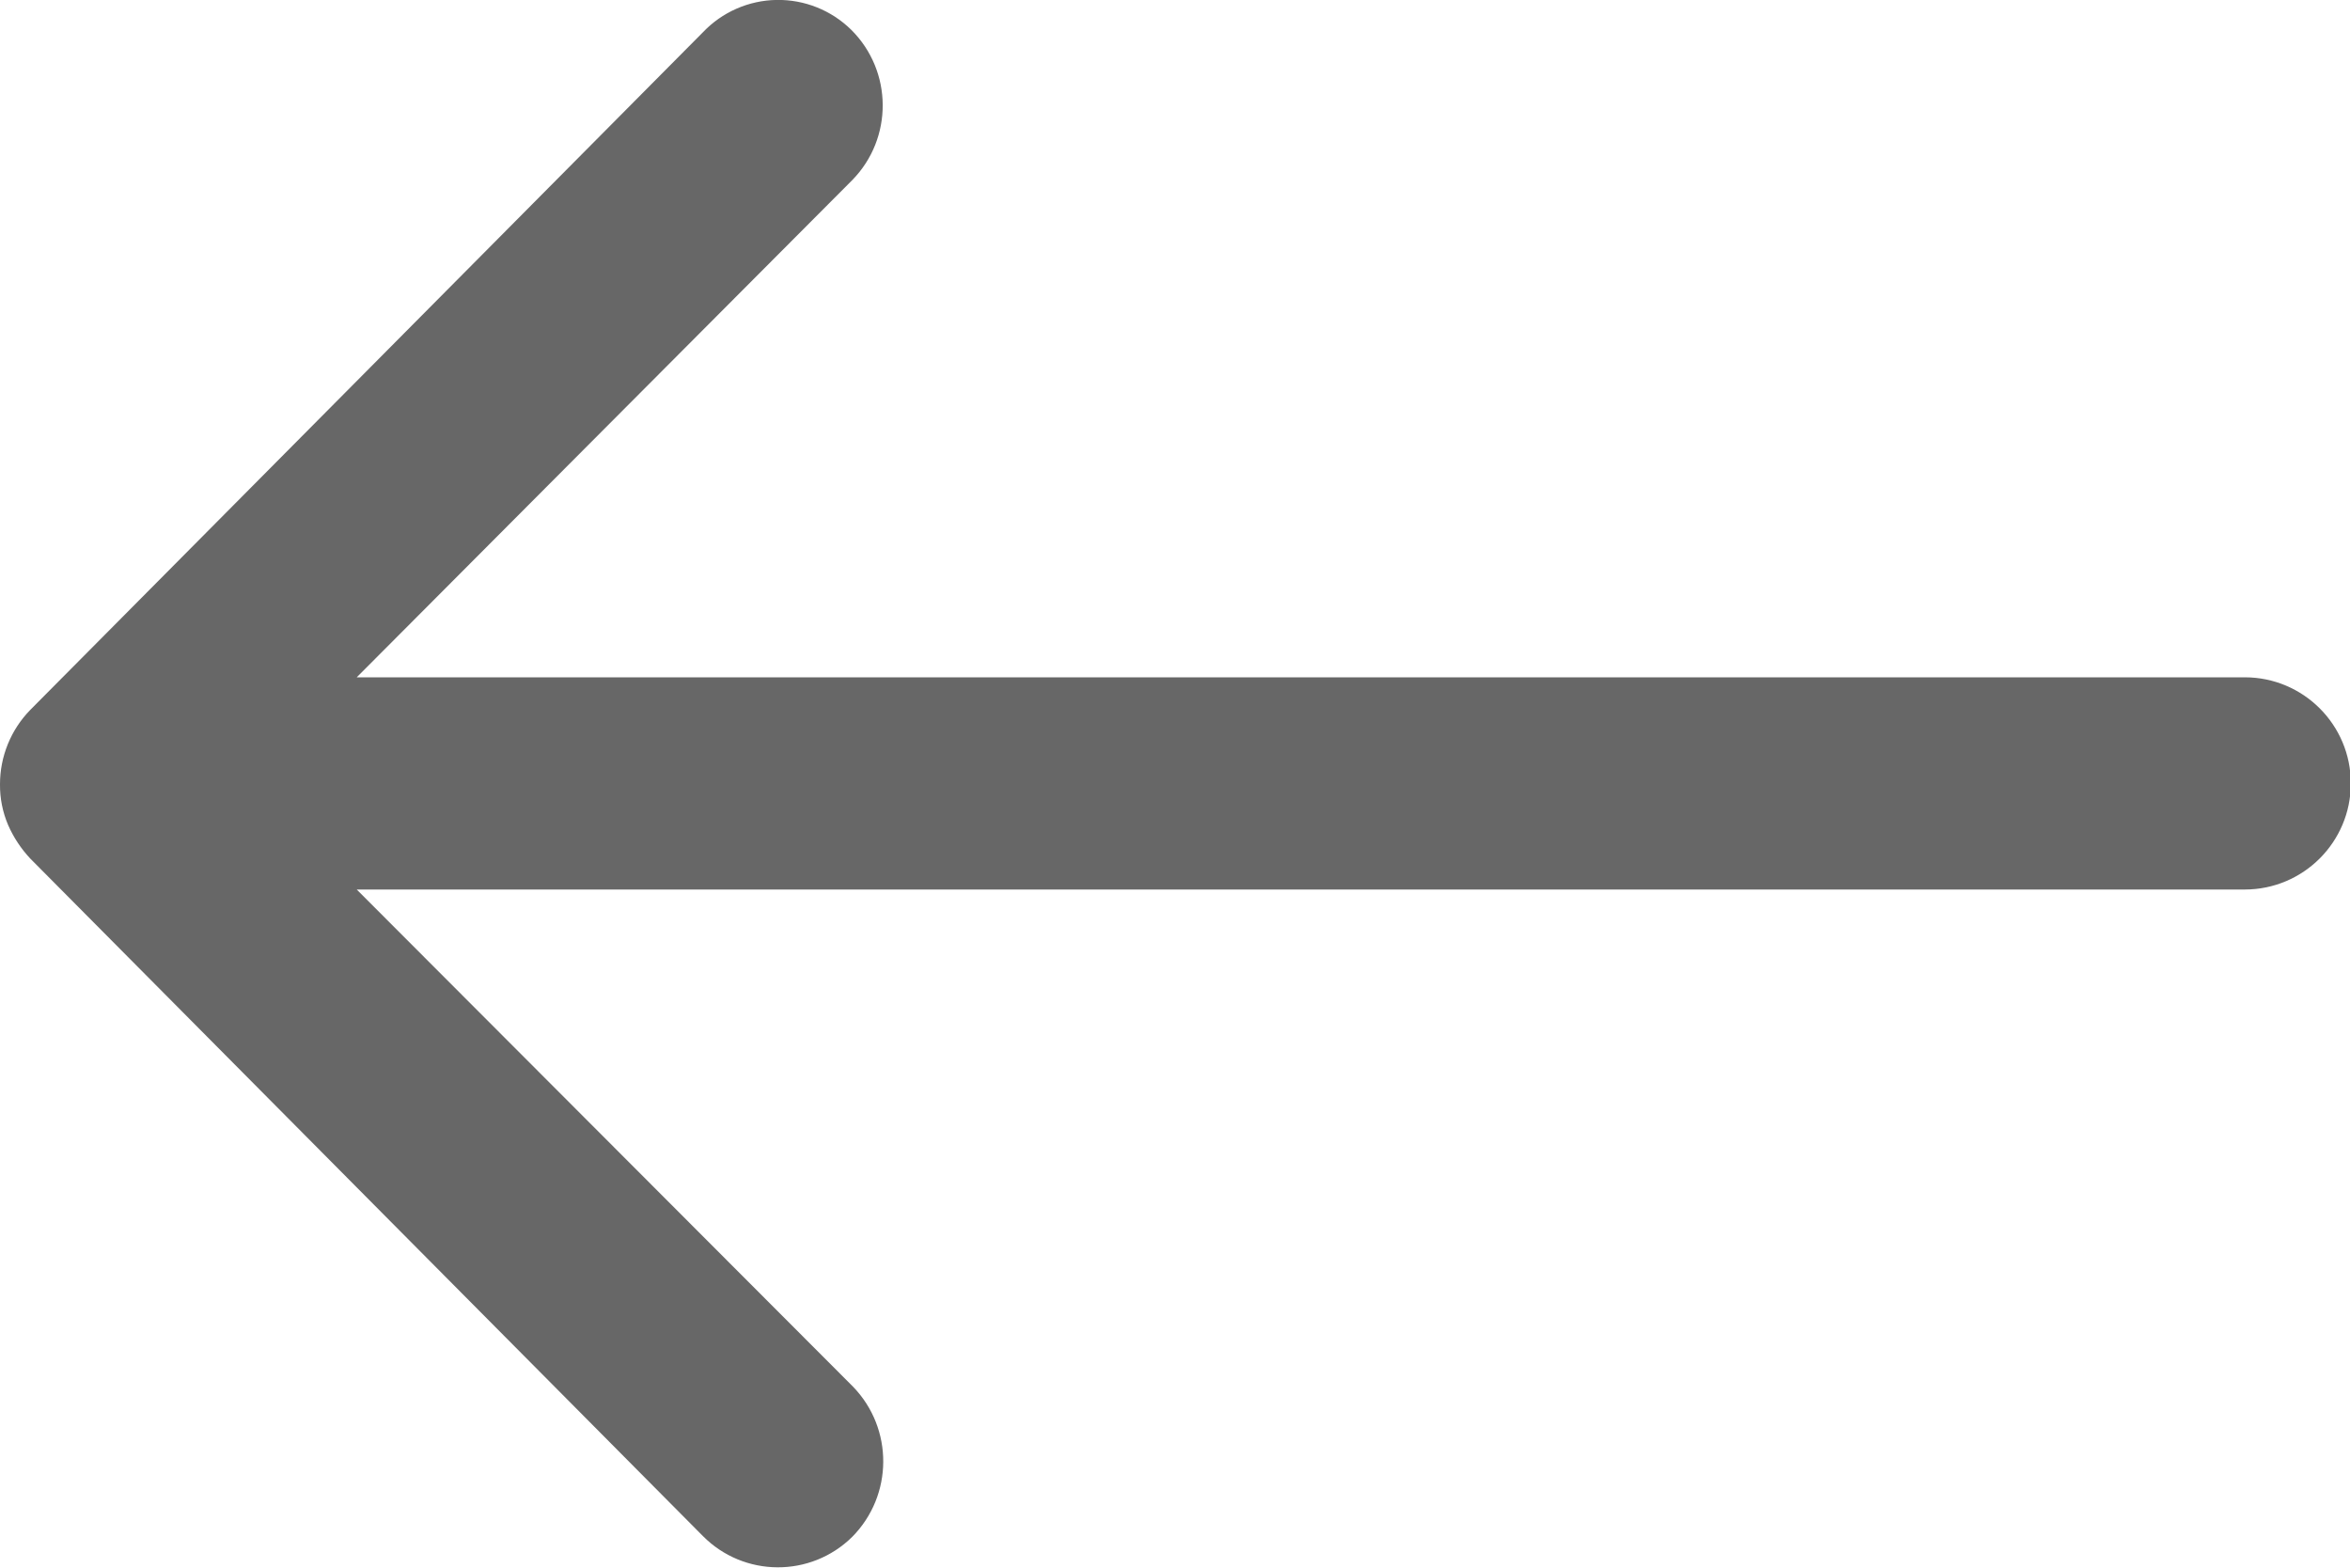
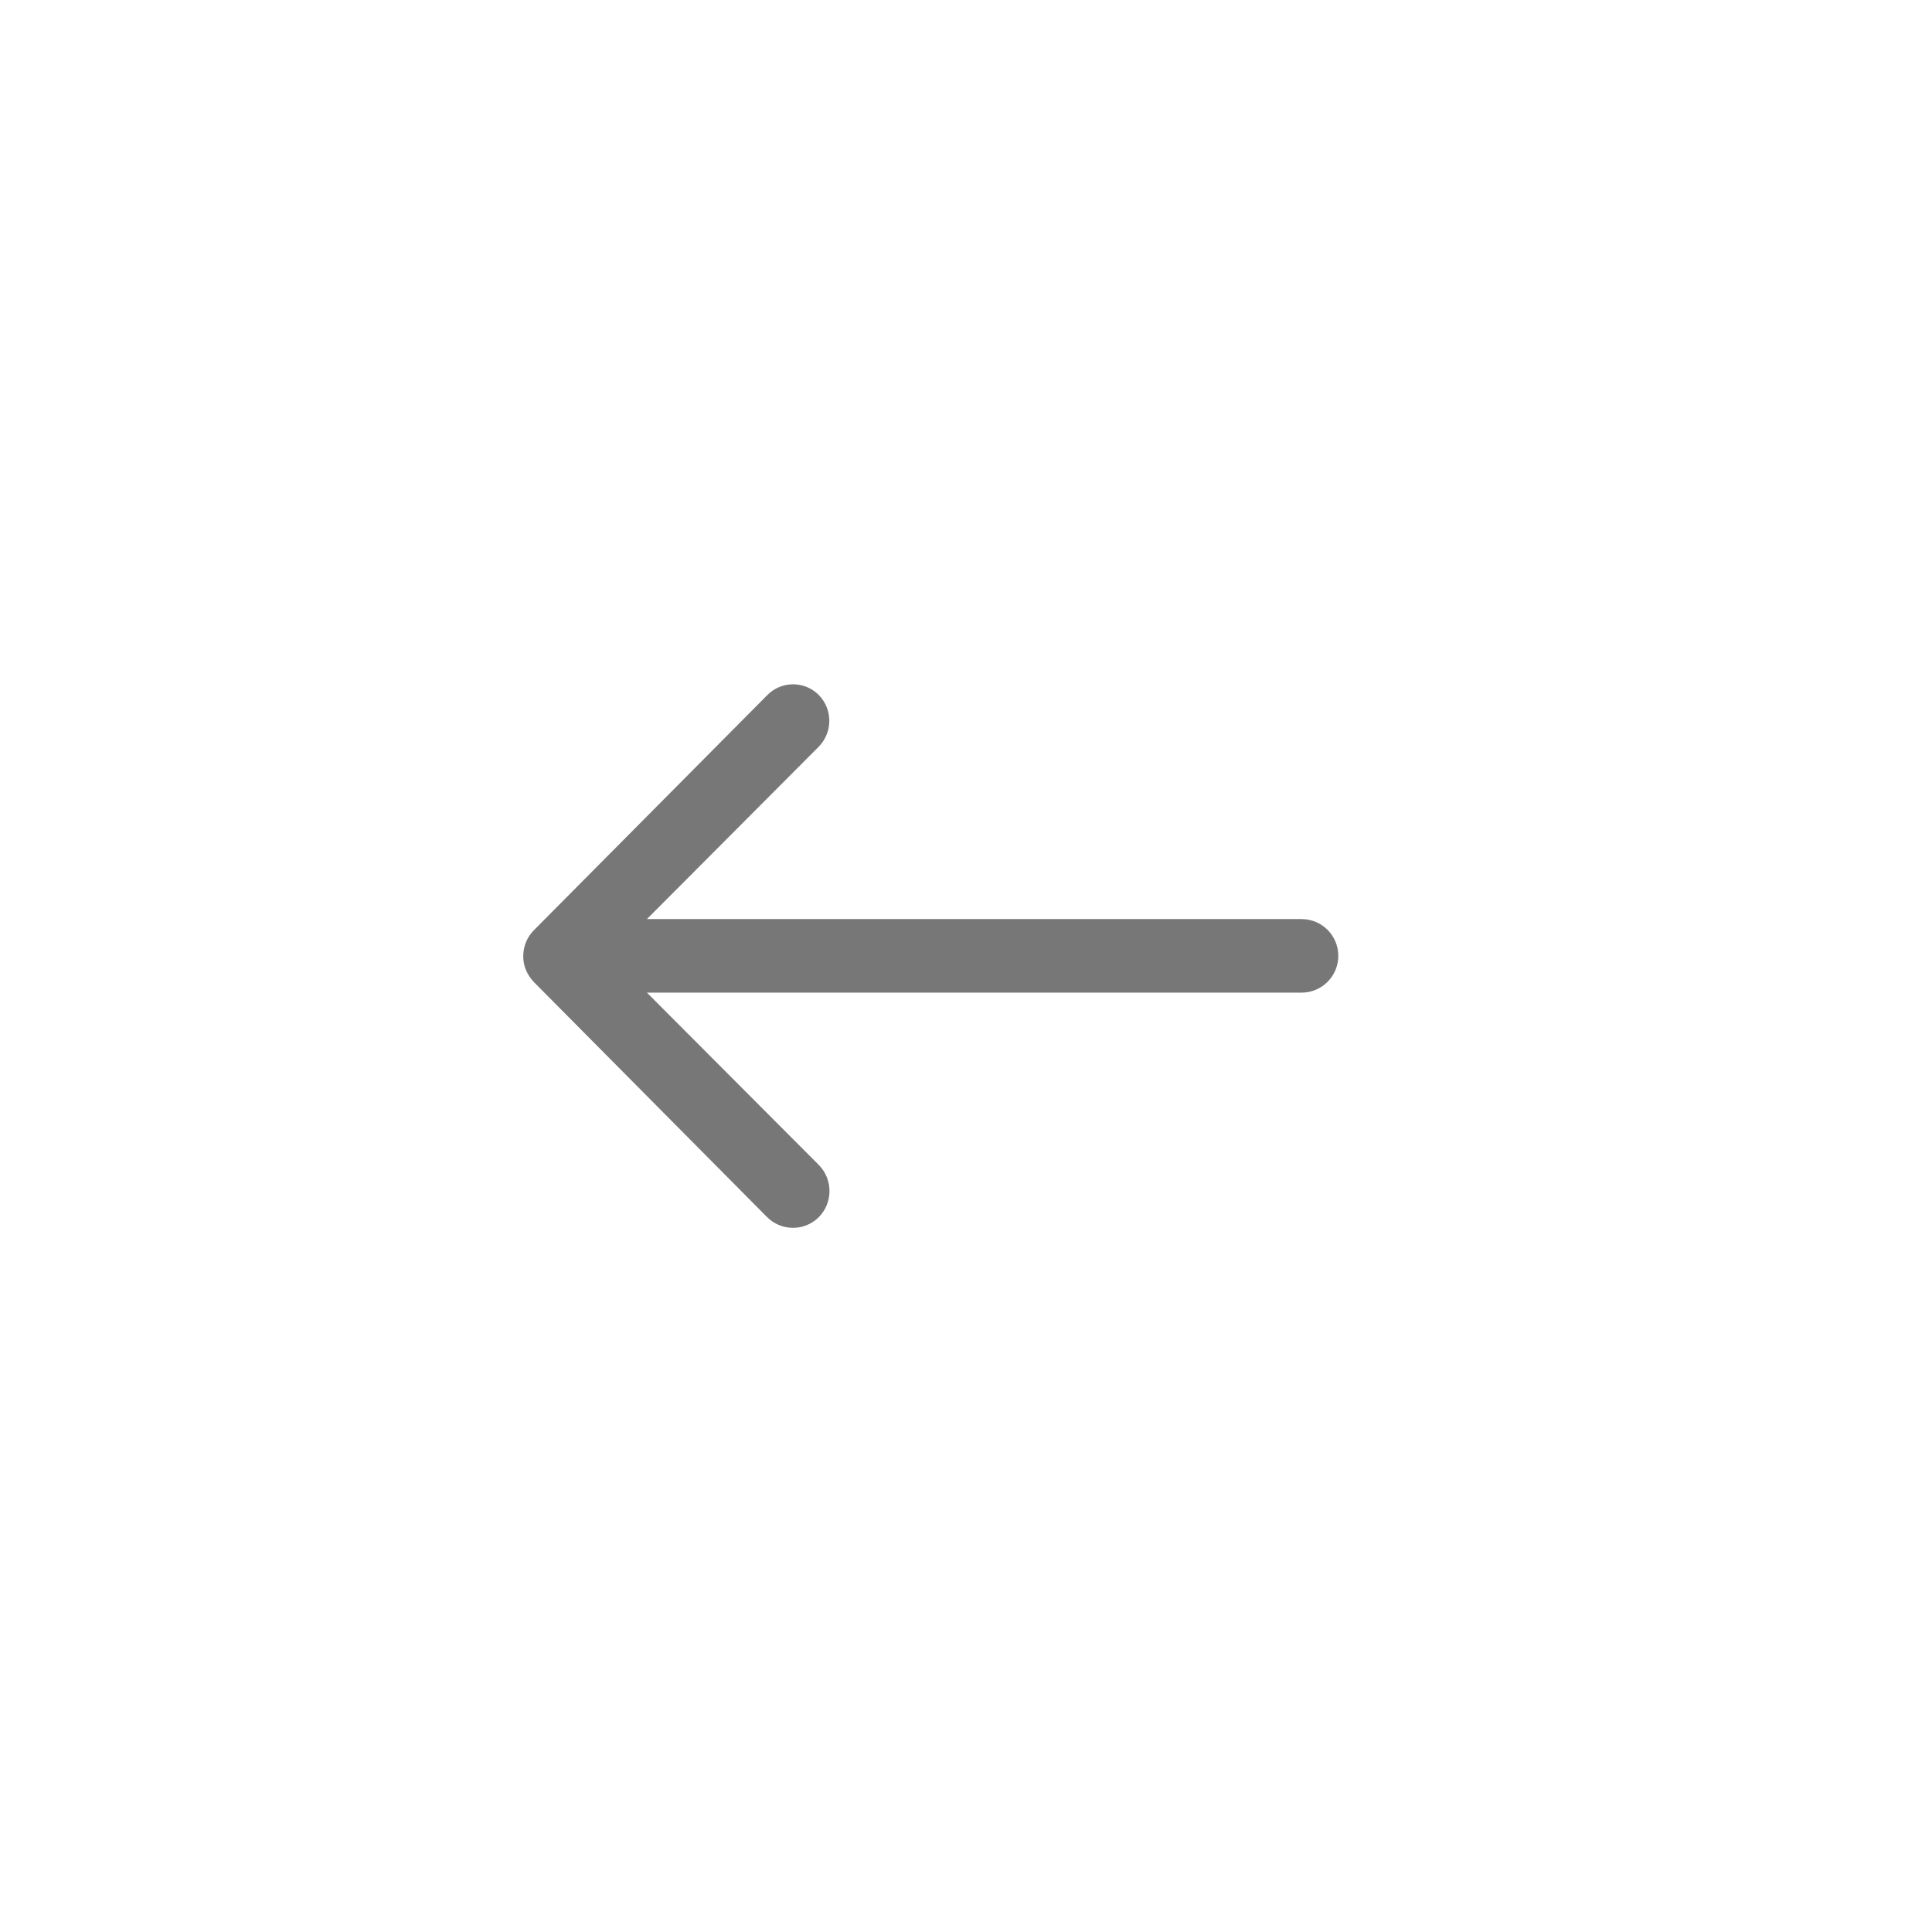
- <svg xmlns="http://www.w3.org/2000/svg" width="20" height="13.339" viewBox="0 0 20 13.339">
-   <path d="M15.128,11.507a.908.908,0,0,1,.007,1.278l-4.217,4.231H26.986a.9.9,0,0,1,0,1.806H10.918l4.224,4.231a.914.914,0,0,1-.007,1.278.9.9,0,0,1-1.271-.007L8.139,18.558h0a1.014,1.014,0,0,1-.188-.285.862.862,0,0,1-.069-.347.905.905,0,0,1,.257-.632l5.724-5.766A.885.885,0,0,1,15.128,11.507Z" transform="translate(-7.882 -11.252)" fill="#676767" />
+ <svg xmlns="http://www.w3.org/2000/svg" width="48" height="48" viewBox="0 0 48 48">
+   <path d="M15.216,11.51a.919.919,0,0,1,.007,1.294l-4.268,4.282H27.218a.914.914,0,0,1,0,1.828H10.955L15.23,23.2a.925.925,0,0,1-.007,1.294.91.91,0,0,1-1.287-.007L8.142,18.647h0a1.026,1.026,0,0,1-.19-.288.872.872,0,0,1-.07-.352.916.916,0,0,1,.26-.64l5.794-5.836A.9.9,0,0,1,15.216,11.51Z" transform="translate(5.118 5.748)" fill="#777" />
+   <rect width="48" height="48" fill="none" />
</svg>
